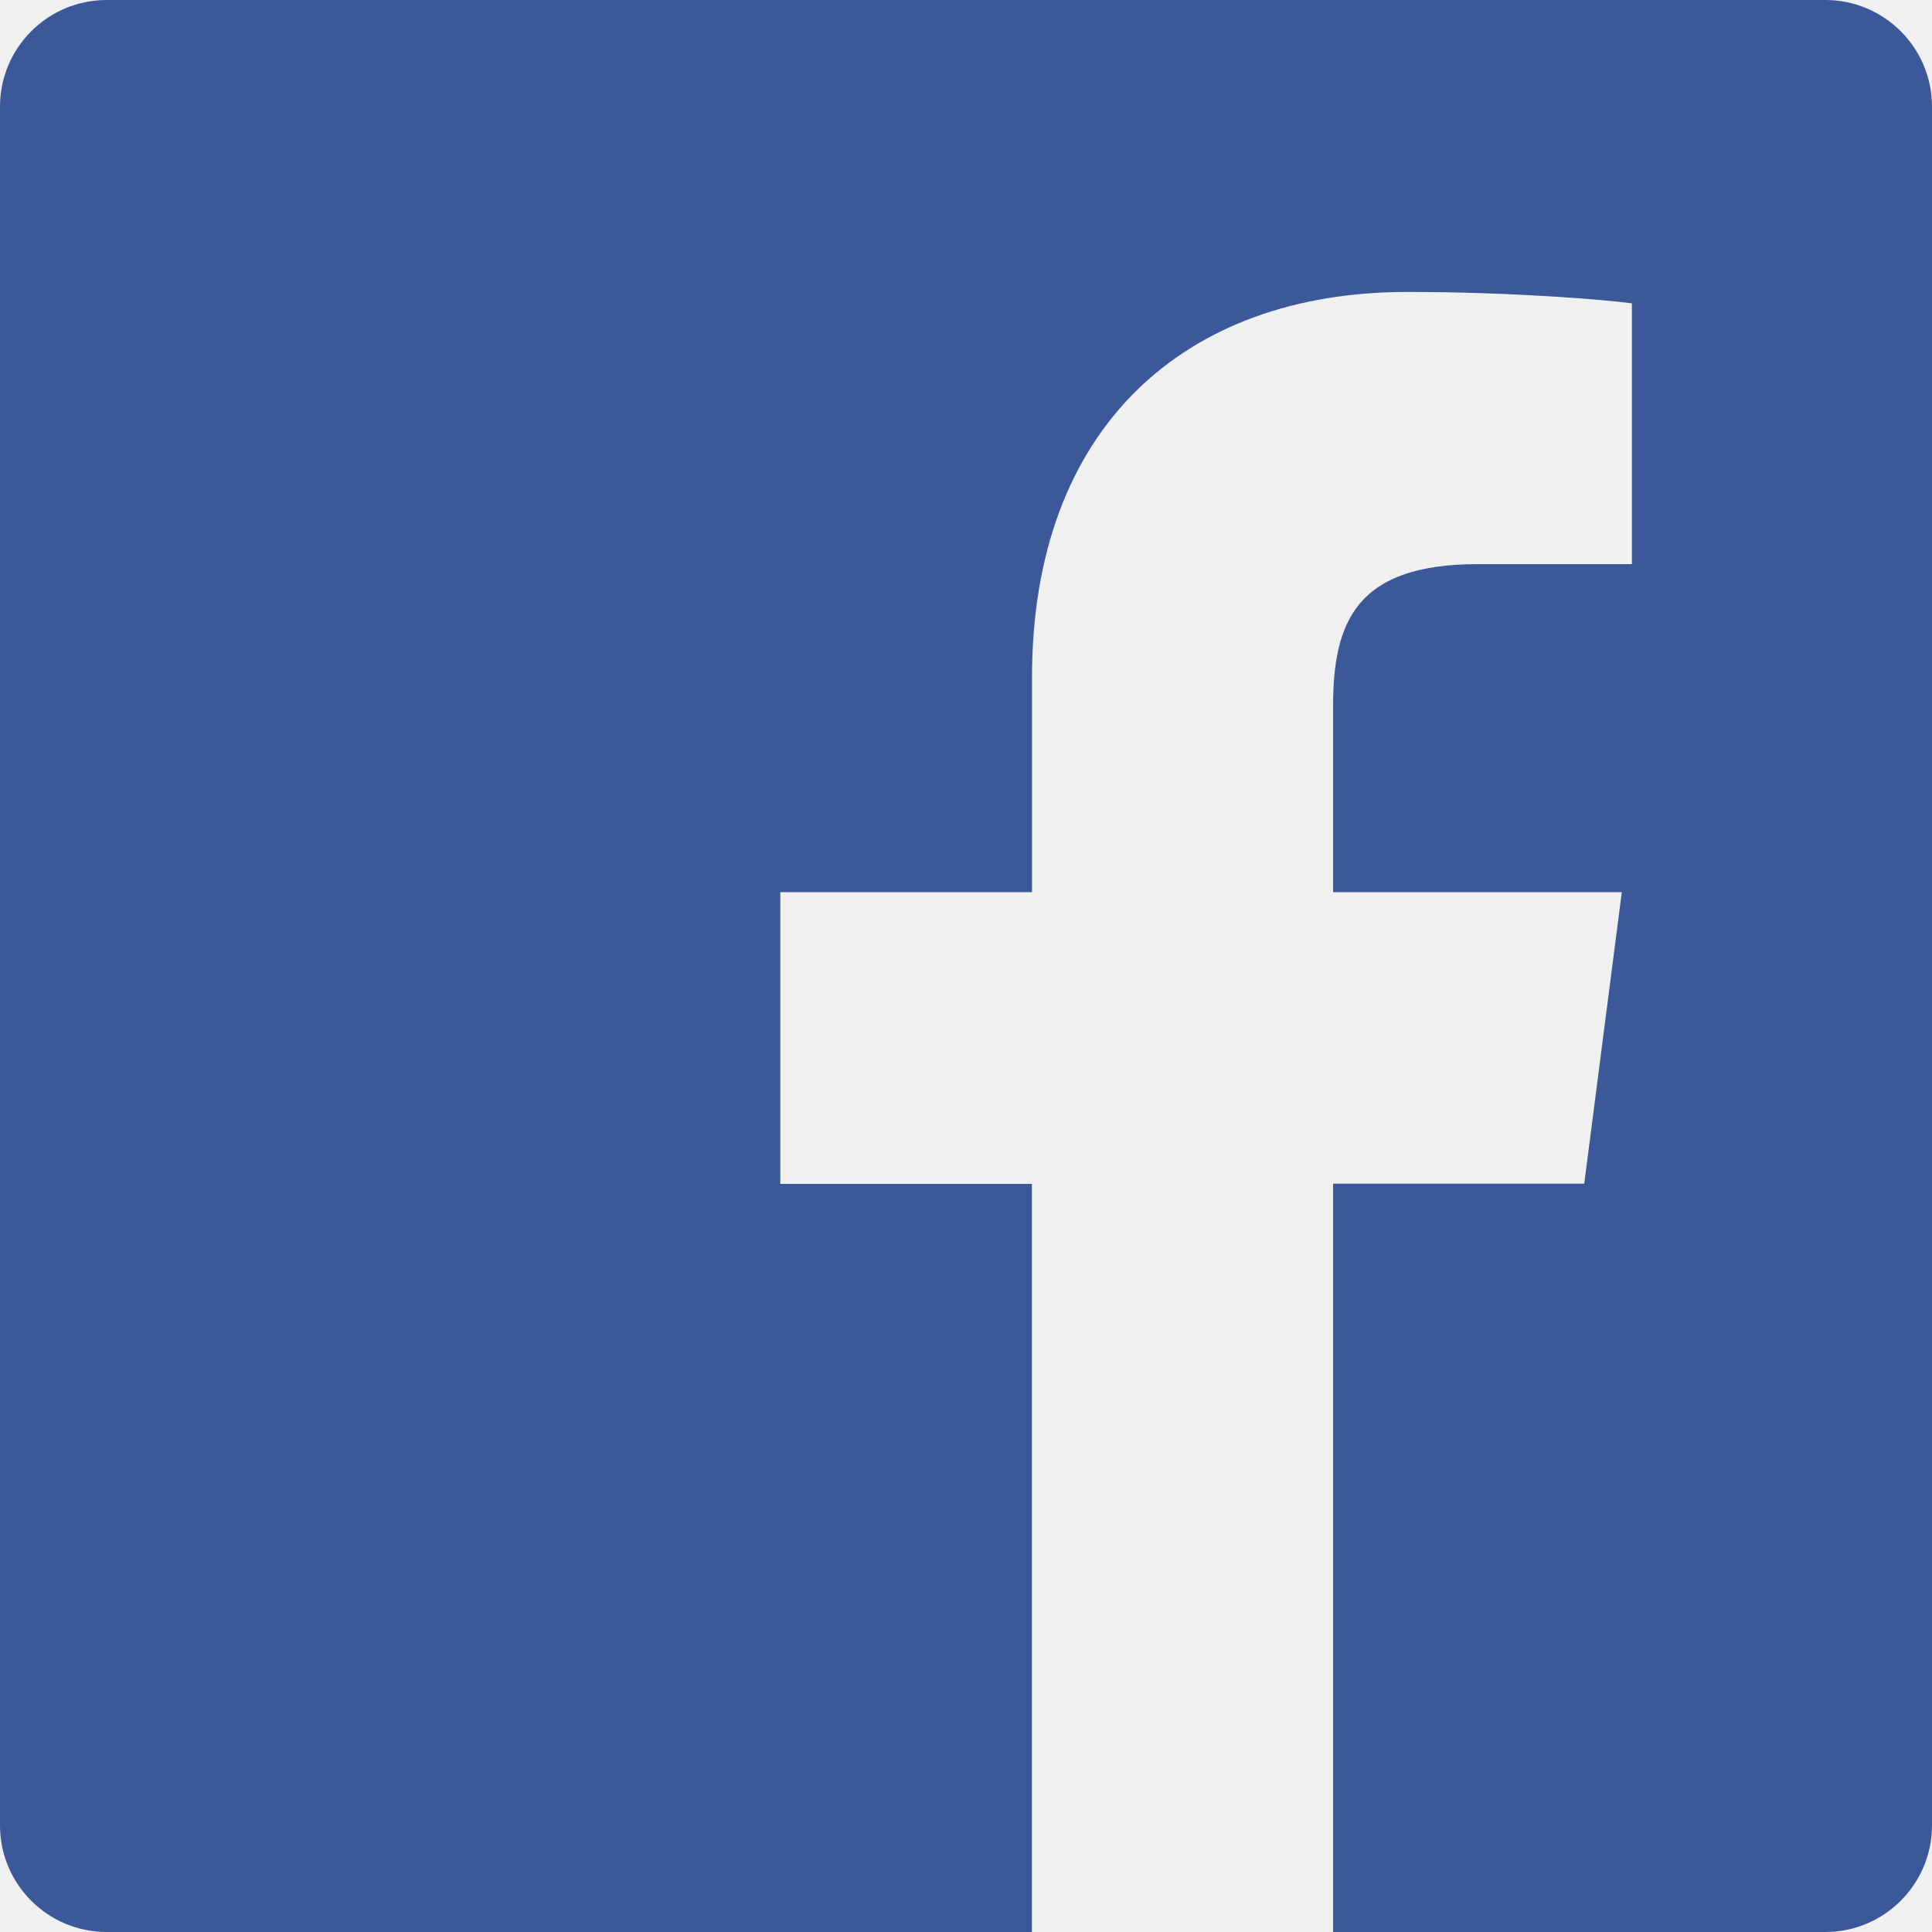
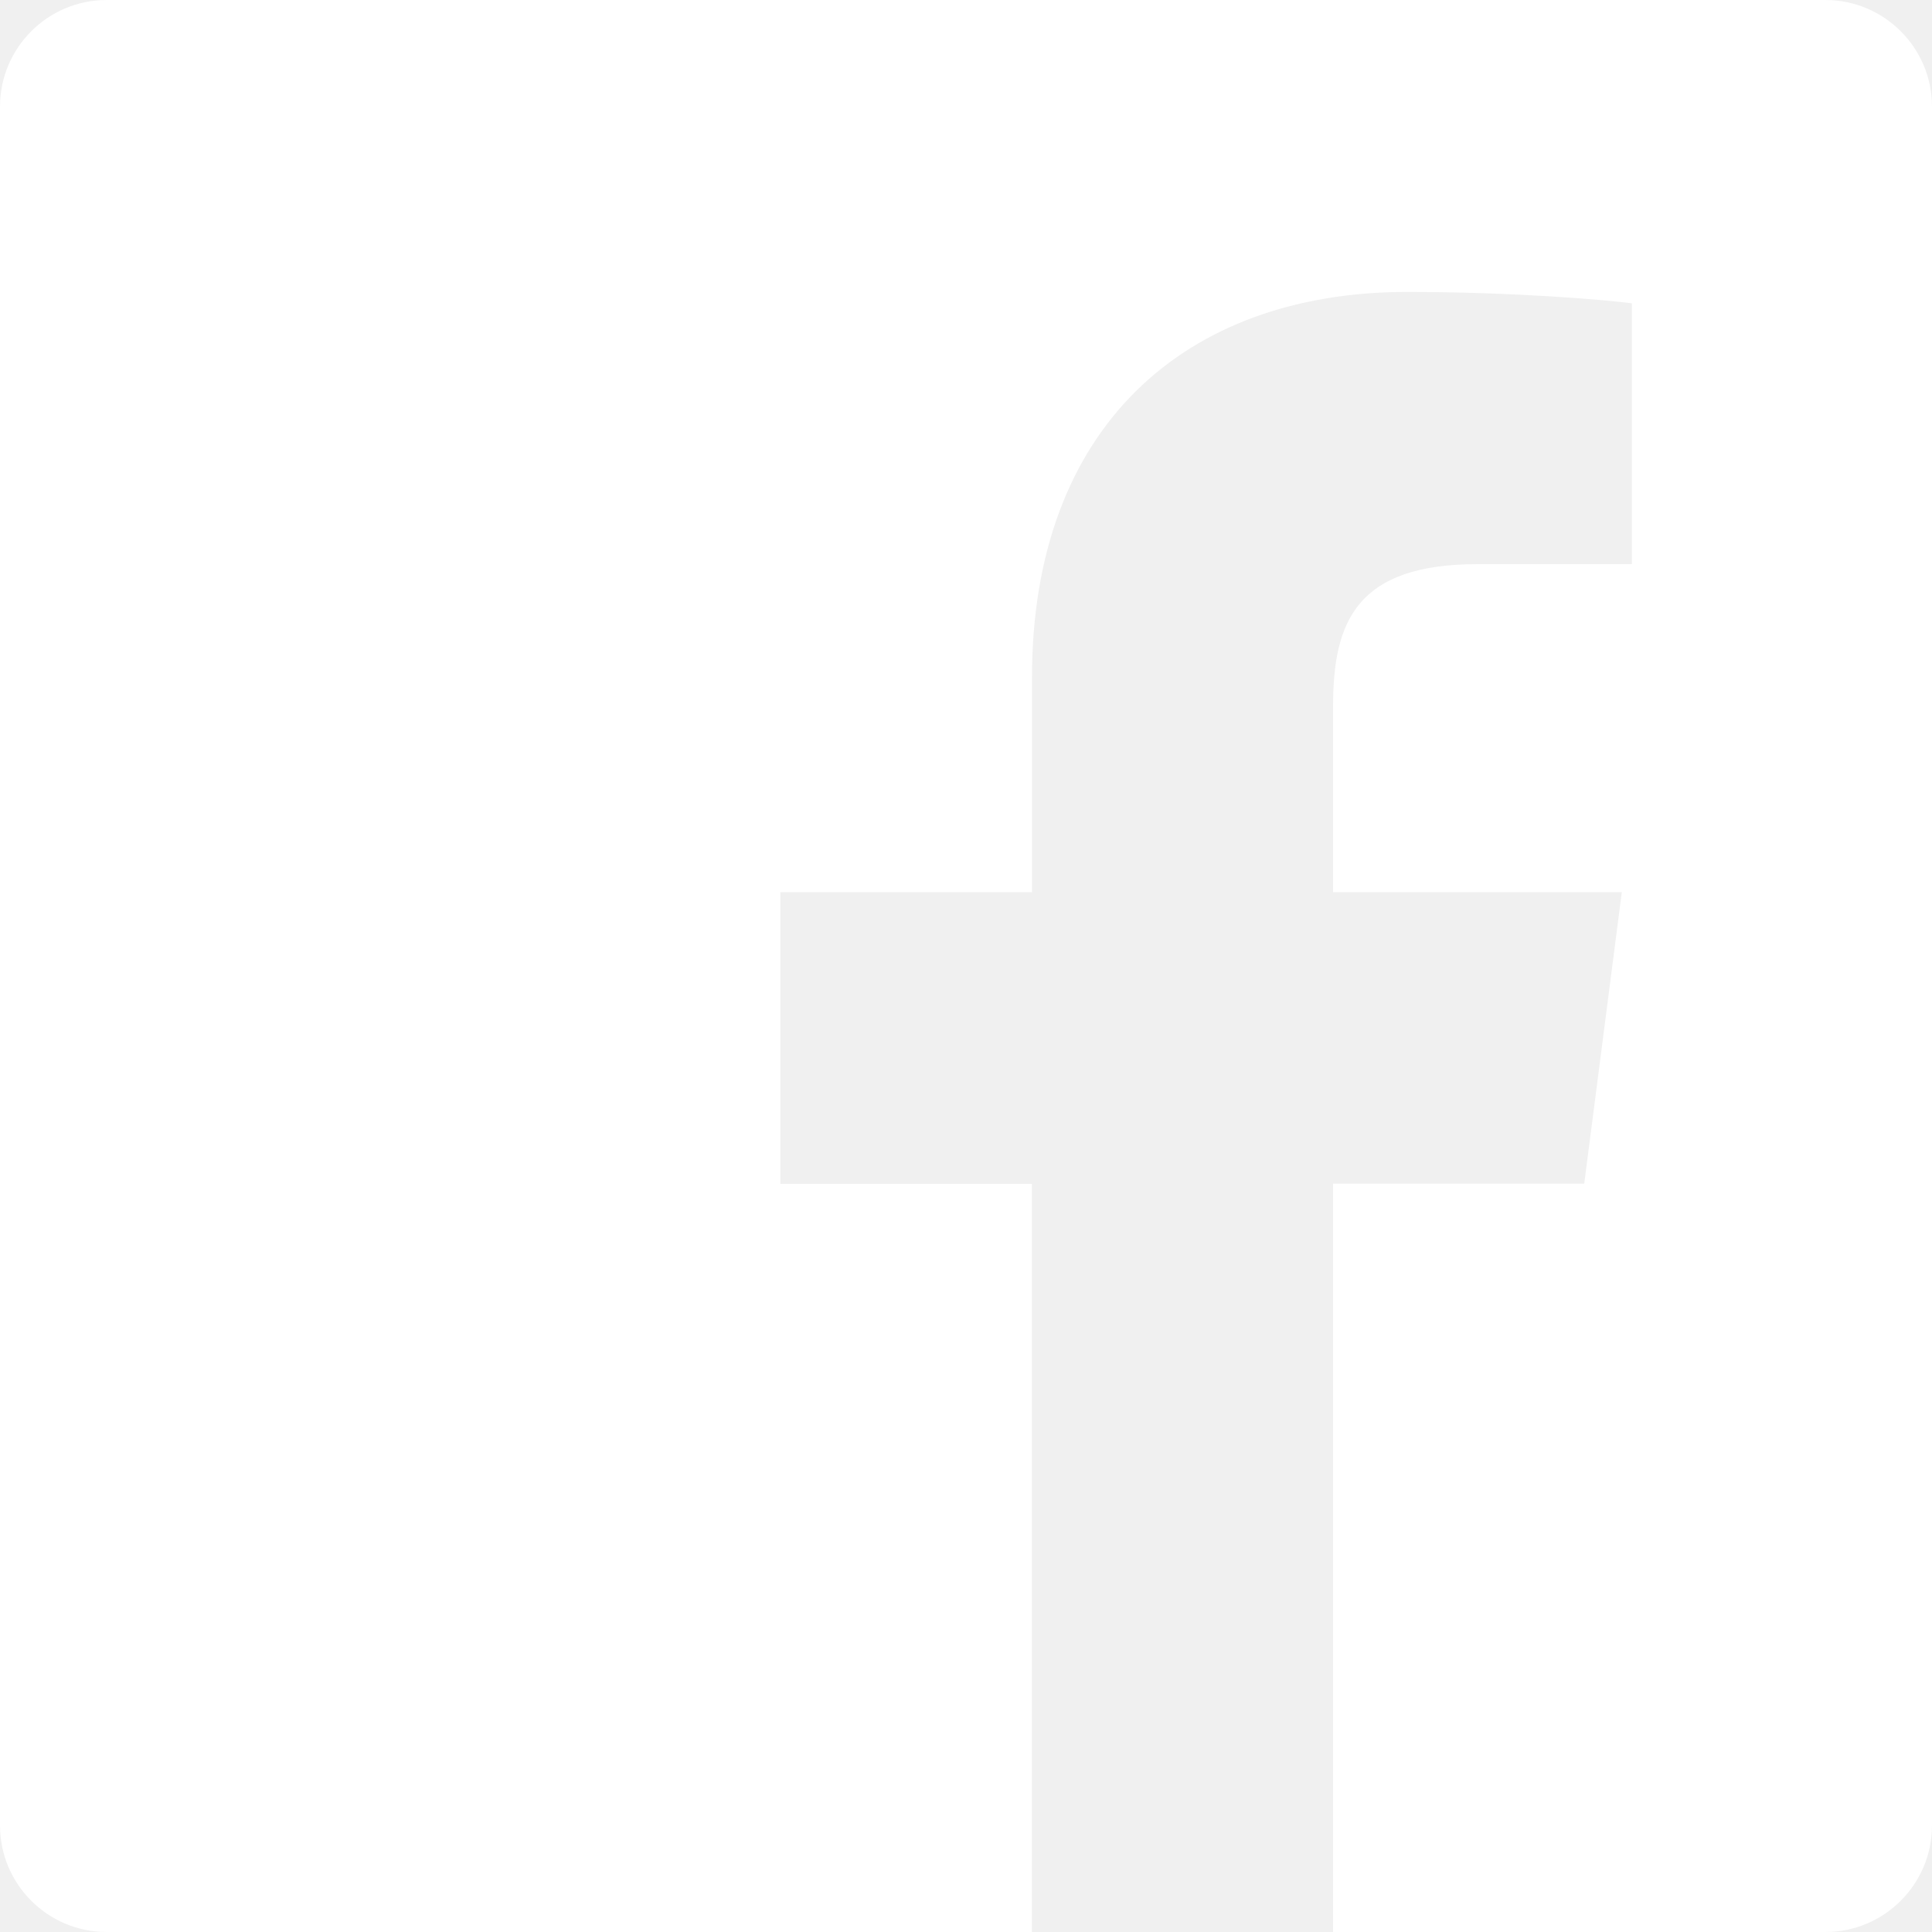
<svg xmlns="http://www.w3.org/2000/svg" width="18" height="18" viewBox="0 0 18 18">
-   <path fill="#3B5999" d="M17.007 0H.994A.994.994 0 0 0 0 .994v16.013c0 .548.445.993.994.993h8.62v-6.97H7.27V8.312h2.345V6.31c0-2.325 1.42-3.59 3.494-3.59.992 0 1.847.073 2.095.106v2.43h-1.438c-1.128 0-1.346.536-1.346 1.323v1.733h2.69l-.35 2.716h-2.34V18h4.587a.994.994 0 0 0 .993-.993V.994A.994.994 0 0 0 17.007 0z" />
+   <path fill="#ffffff" d="M17.007 0H.994A.994.994 0 0 0 0 .994v16.013c0 .548.445.993.994.993h8.62v-6.97H7.27V8.312h2.345V6.31c0-2.325 1.42-3.59 3.494-3.59.992 0 1.847.073 2.095.106v2.43h-1.438c-1.128 0-1.346.536-1.346 1.323v1.733h2.69l-.35 2.716h-2.34V18h4.587a.994.994 0 0 0 .993-.993V.994A.994.994 0 0 0 17.007 0z" />
</svg>
